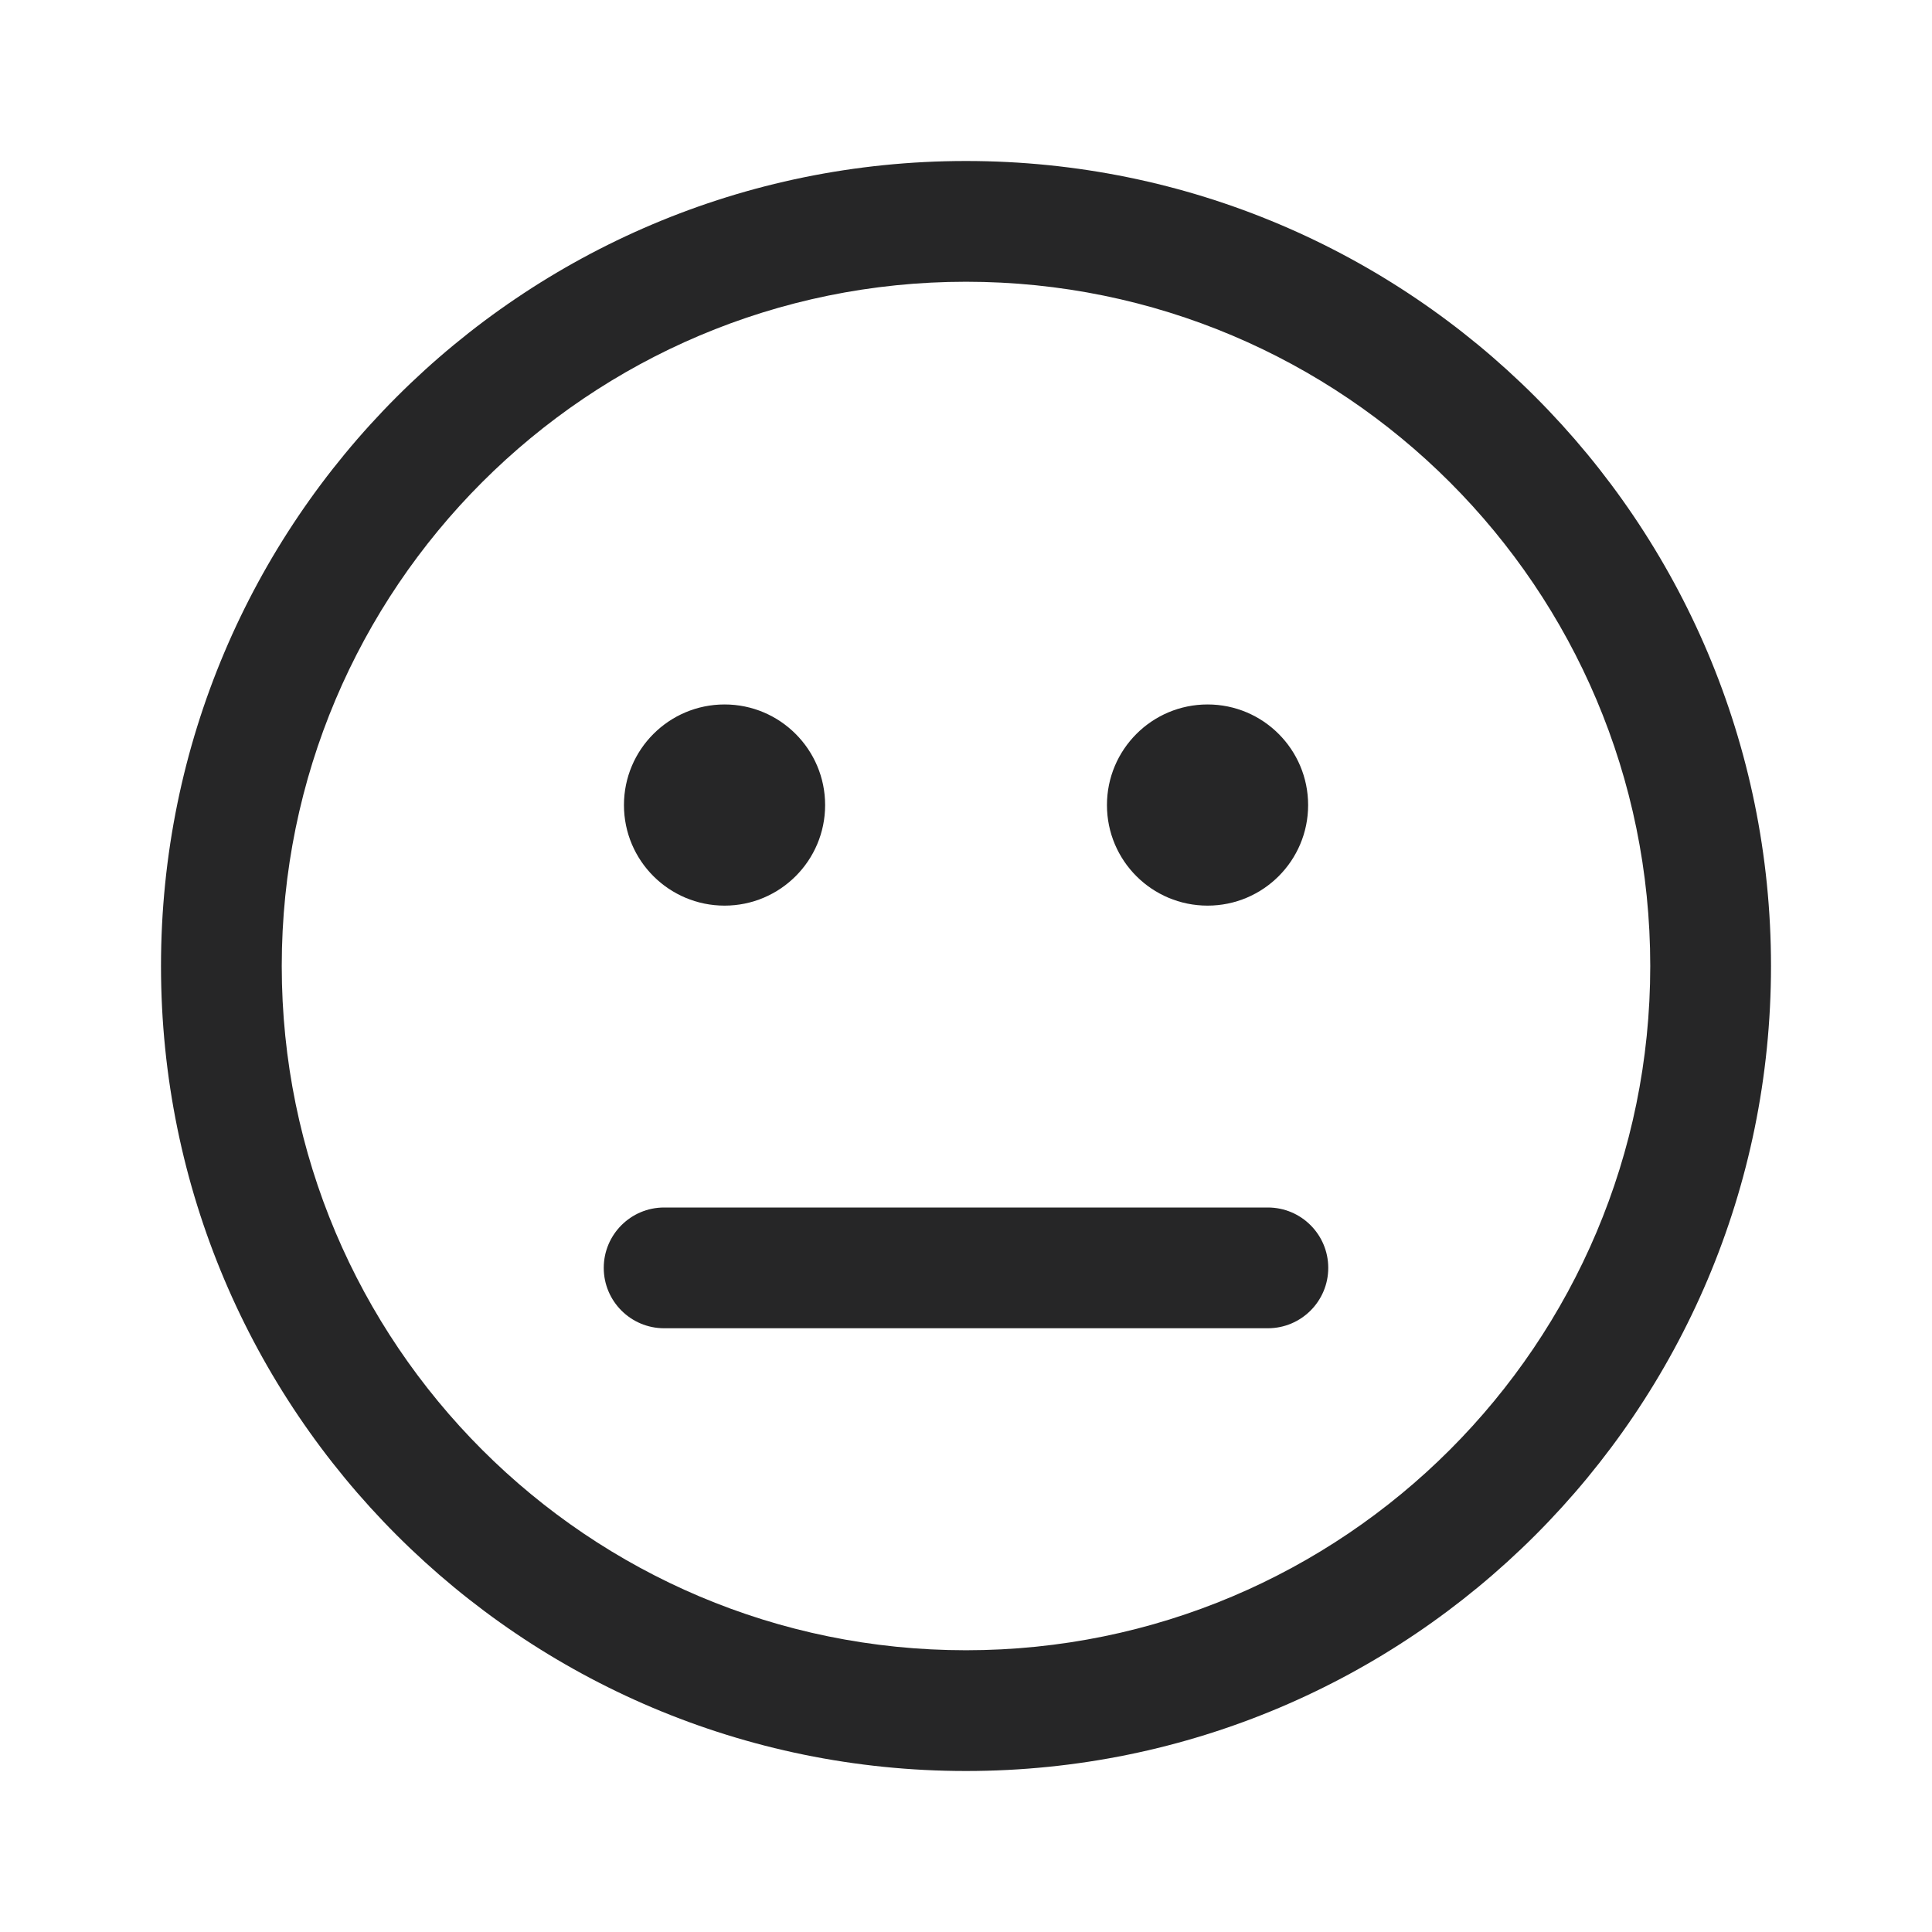
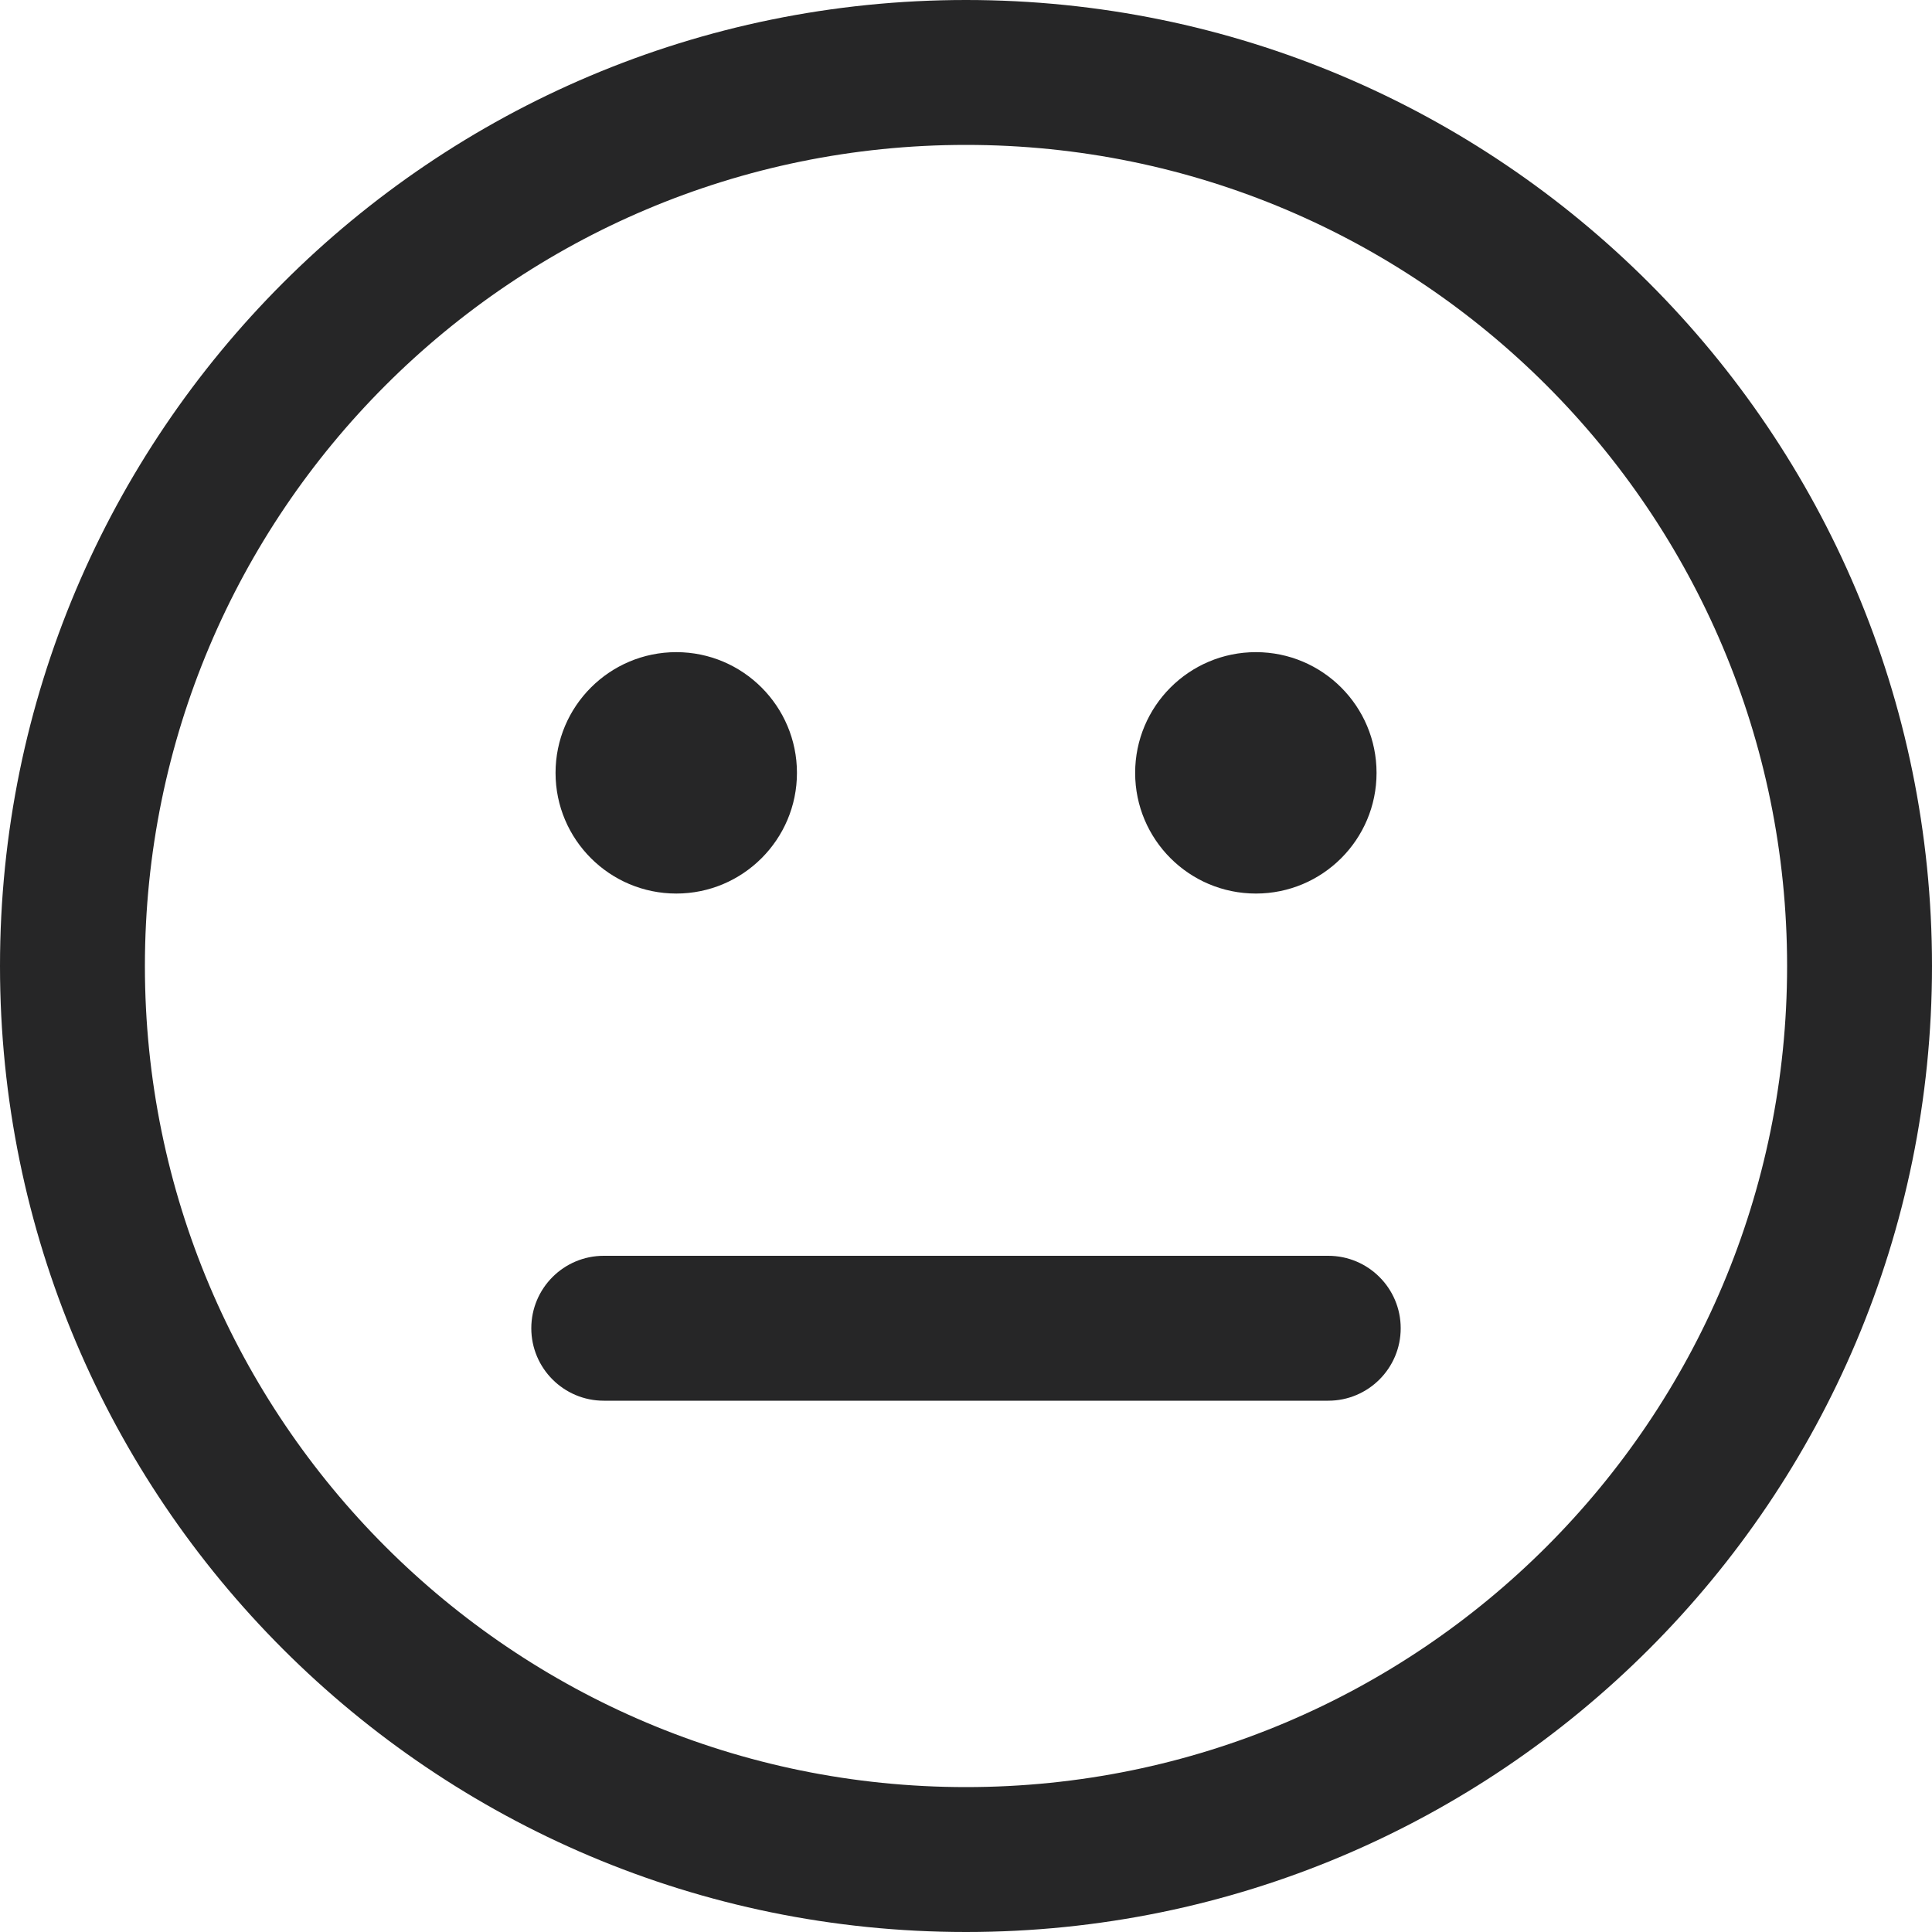
- <svg xmlns="http://www.w3.org/2000/svg" width="24" height="24" viewBox="0 0 24 24" fill="none">
-   <path d="M9.001 8.751C9.69 8.751 10.25 9.311 10.25 10.001C10.25 10.691 9.69 11.25 9.001 11.25C8.311 11.25 7.751 10.691 7.751 10.001C7.751 9.311 8.311 8.751 9.001 8.751ZM15.001 8.751C15.691 8.751 16.25 9.311 16.25 10.001C16.25 10.691 15.691 11.25 15.001 11.25C14.31 11.25 13.751 10.691 13.751 10.001C13.751 9.311 14.31 8.751 15.001 8.751ZM8.25 15C7.836 15 7.5 15.336 7.5 15.75C7.5 16.164 7.836 16.5 8.25 16.5H15.75C16.164 16.5 16.5 16.164 16.5 15.75C16.5 15.336 16.164 15 15.75 15H8.25ZM2 12C2 6.477 6.477 2 12 2C17.523 2 22 6.477 22 12C22 17.523 17.523 22 12 22C6.477 22 2 17.523 2 12ZM12 3.5C7.306 3.5 3.5 7.306 3.5 12C3.5 16.694 7.306 20.5 12 20.5C16.694 20.5 20.5 16.694 20.5 12C20.5 7.306 16.694 3.5 12 3.5Z" fill="#262627" />
+ <svg xmlns="http://www.w3.org/2000/svg" width="20" height="20" viewBox="0 0 20 20" fill="none">
+   <path d="M7.001 6.751C7.69 6.751 8.25 7.311 8.25 8.001C8.25 8.69 7.69 9.25 7.001 9.25C6.311 9.25 5.751 8.69 5.751 8.001C5.751 7.311 6.311 6.751 7.001 6.751ZM13.001 6.751C13.691 6.751 14.25 7.311 14.25 8.001C14.25 8.69 13.691 9.25 13.001 9.25C12.31 9.25 11.751 8.69 11.751 8.001C11.751 7.311 12.31 6.751 13.001 6.751ZM6.25 13C5.836 13 5.5 13.336 5.5 13.75C5.5 14.164 5.836 14.5 6.25 14.5H13.75C14.164 14.5 14.5 14.164 14.5 13.75C14.5 13.336 14.164 13 13.75 13H6.25ZM0 10C0 4.477 4.477 0 10 0C15.523 0 20 4.477 20 10C20 15.523 15.523 20 10 20C4.477 20 0 15.523 0 10ZM10 1.5C5.306 1.5 1.5 5.306 1.5 10C1.5 14.694 5.306 18.5 10 18.5C14.694 18.5 18.5 14.694 18.5 10C18.5 5.306 14.694 1.5 10 1.5Z" fill="#262627" />
</svg>
